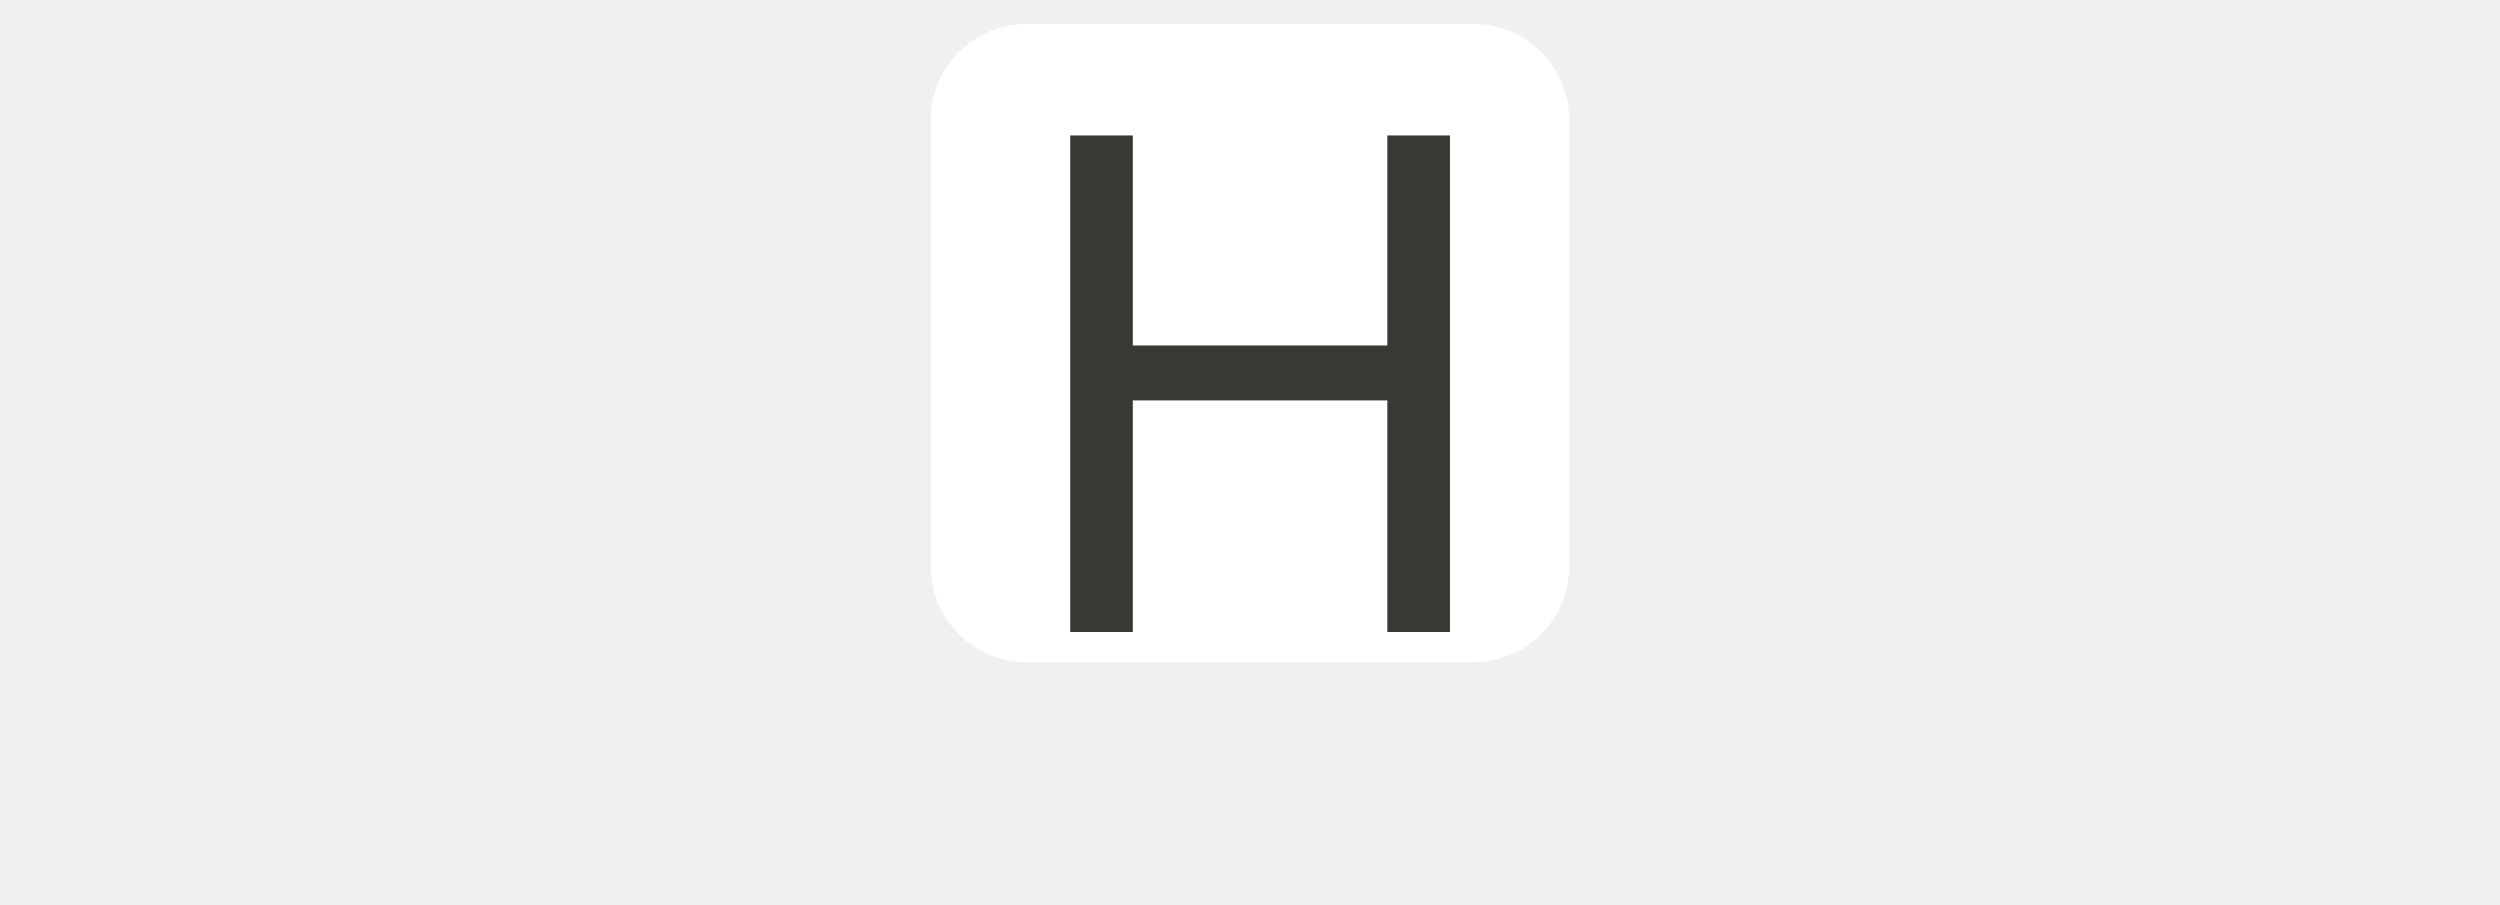
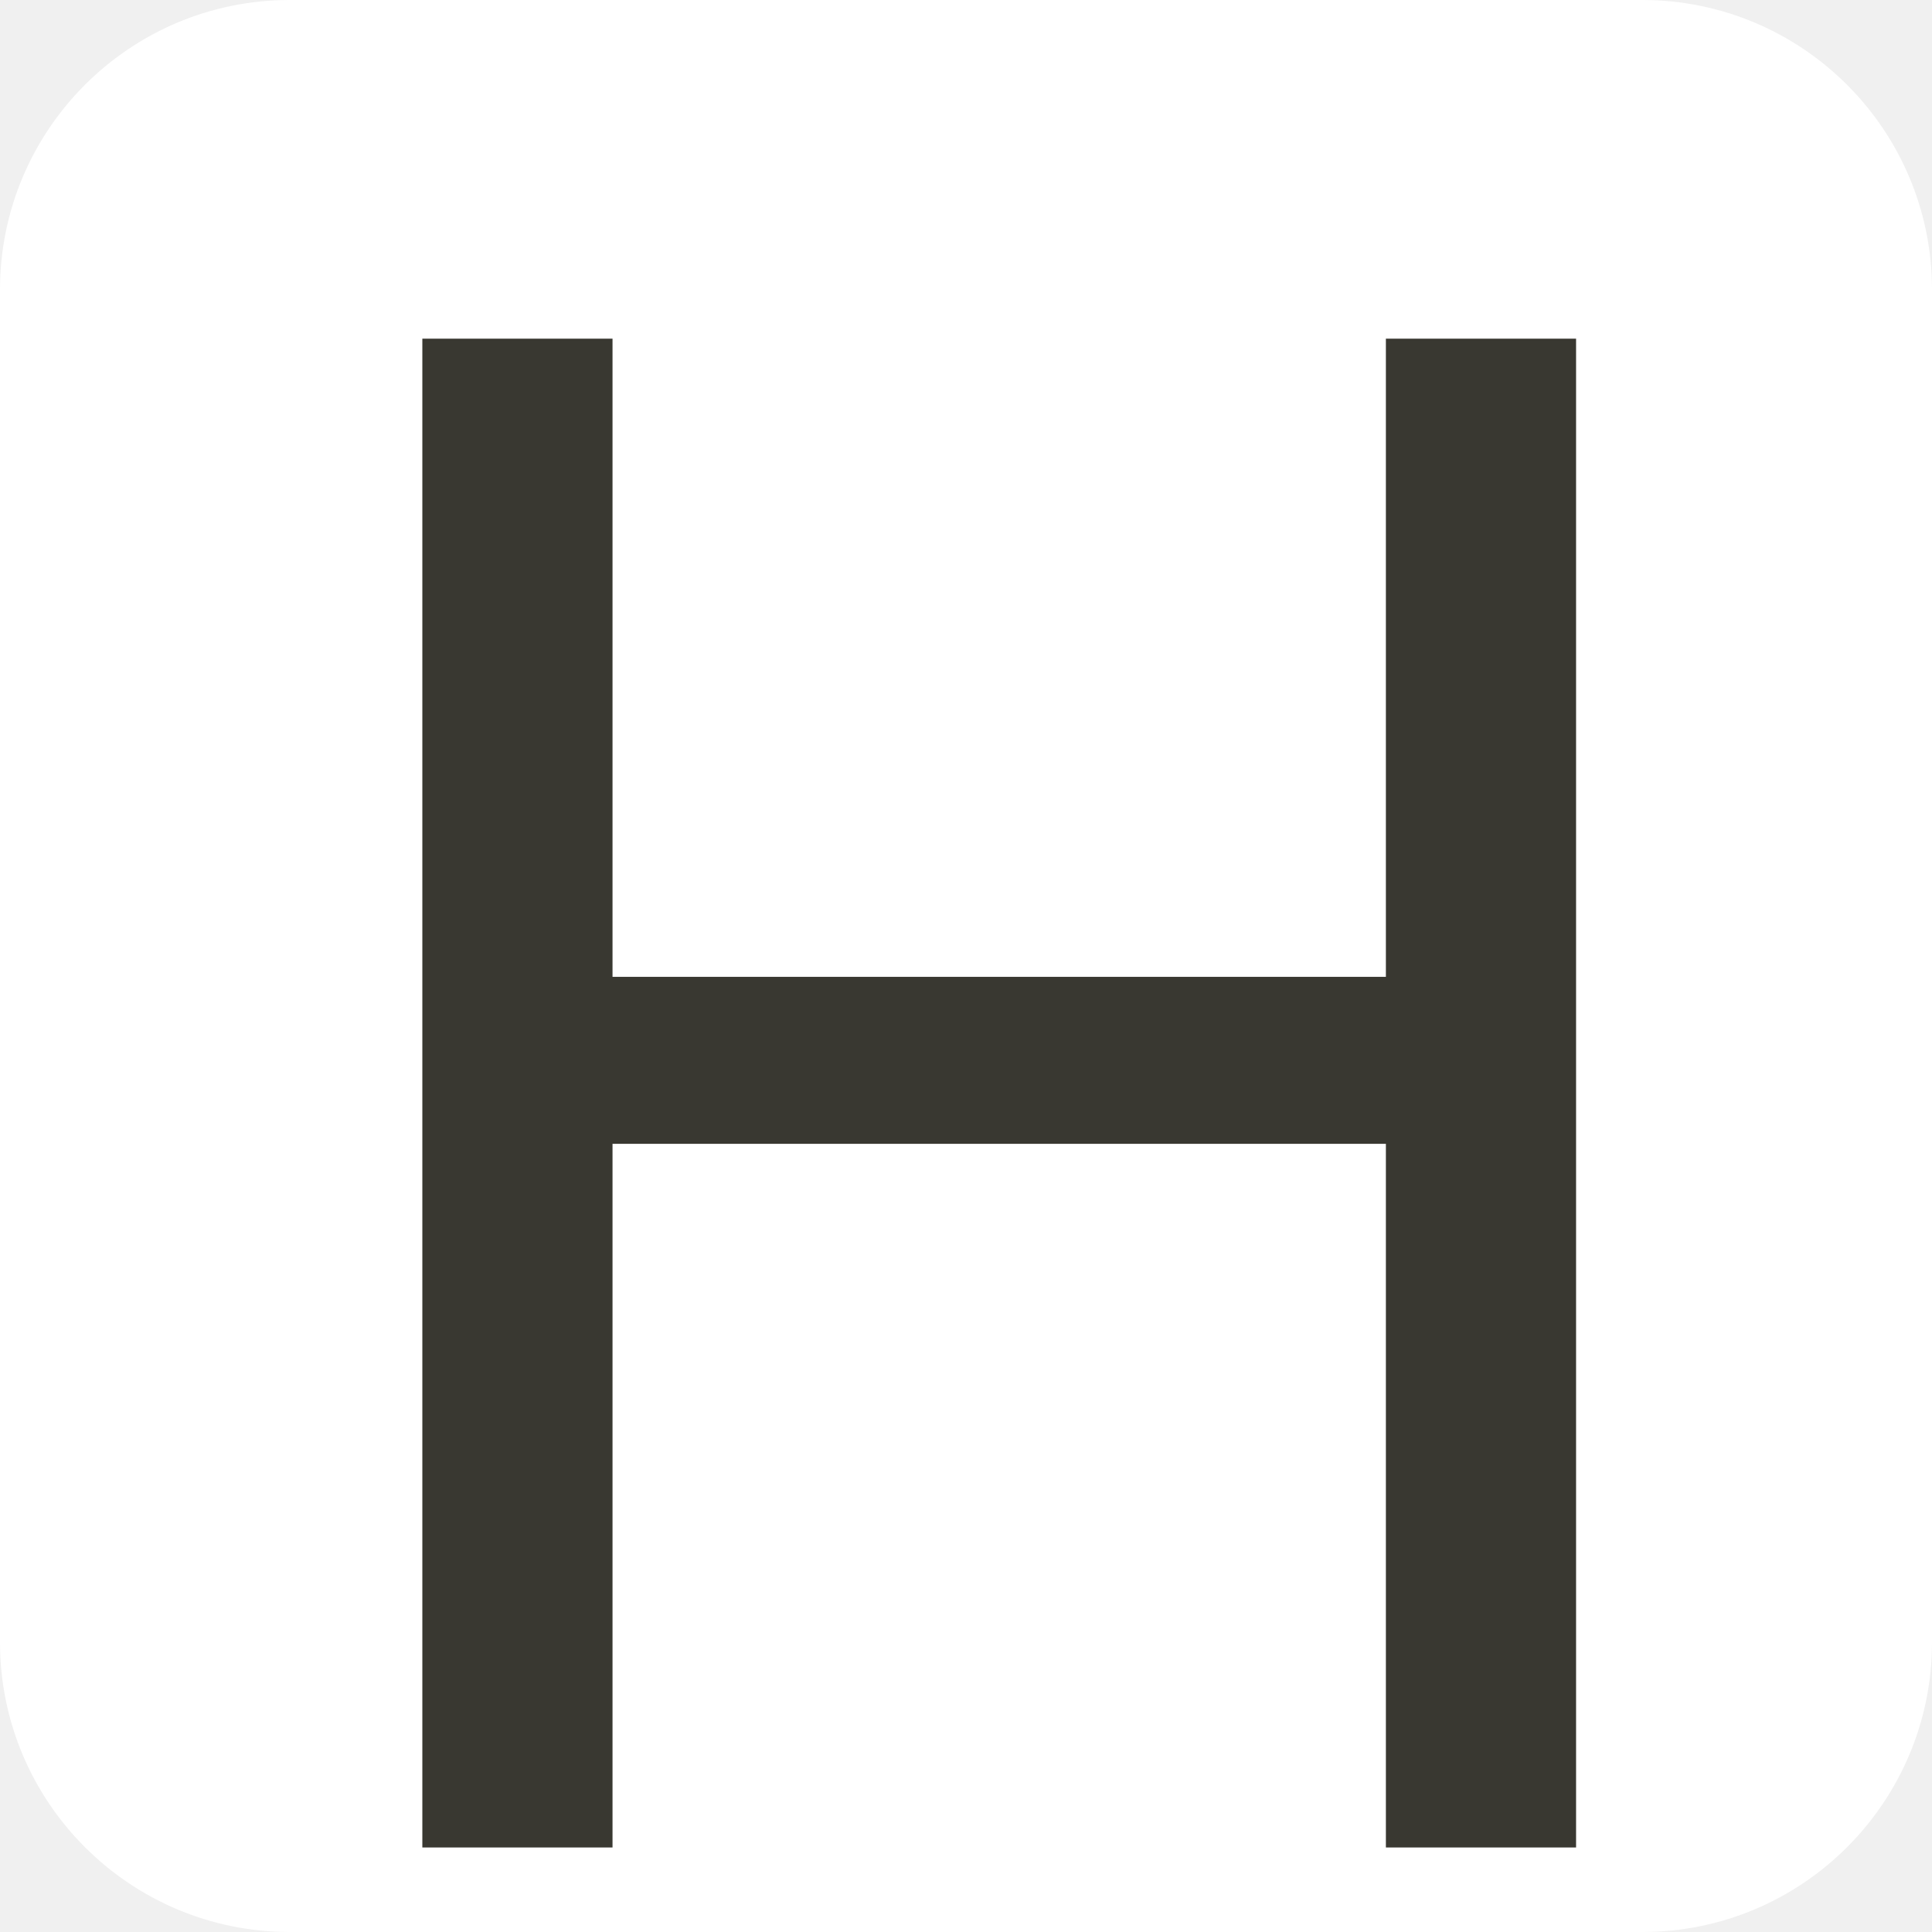
- <svg xmlns="http://www.w3.org/2000/svg" version="1.1" id="logo" x="0px" y="0px" width="940px" height="340px" viewBox="0 0 940 340" enable-background="new 0 0 940 340" xml:space="preserve">
-   <path fill="#FFFFFF" d="M590,213c0,19.882-16.118,36-36,36H386c-19.882,0-36-16.118-36-36V45c0-19.882,16.118-36,36-36h168  c19.882,0,36,16.118,36,36V213z" />
-   <text transform="matrix(1 0 0 1 377.0449 237.6338)" fill="#393832" font-family="'HoboStd'" font-size="261.478">H</text>
+ <svg xmlns="http://www.w3.org/2000/svg" version="1.1" id="图层_1" x="0px" y="0px" width="320px" height="320px" viewBox="0 0 320 320" enable-background="new 0 0 320 320" xml:space="preserve">
+   <path fill="#FFFFFF" d="M320,272c0,26.51-21.49,48-48,48H48c-26.51,0-48-21.49-48-48V48C0,21.49,21.49,0,48,0h224  c26.51,0,48,21.49,48,48V272z" />
+   <text transform="matrix(1 0 0 1 36 306)" fill="#393831" font-family="'HoboStd'" font-size="350">H</text>
</svg>
